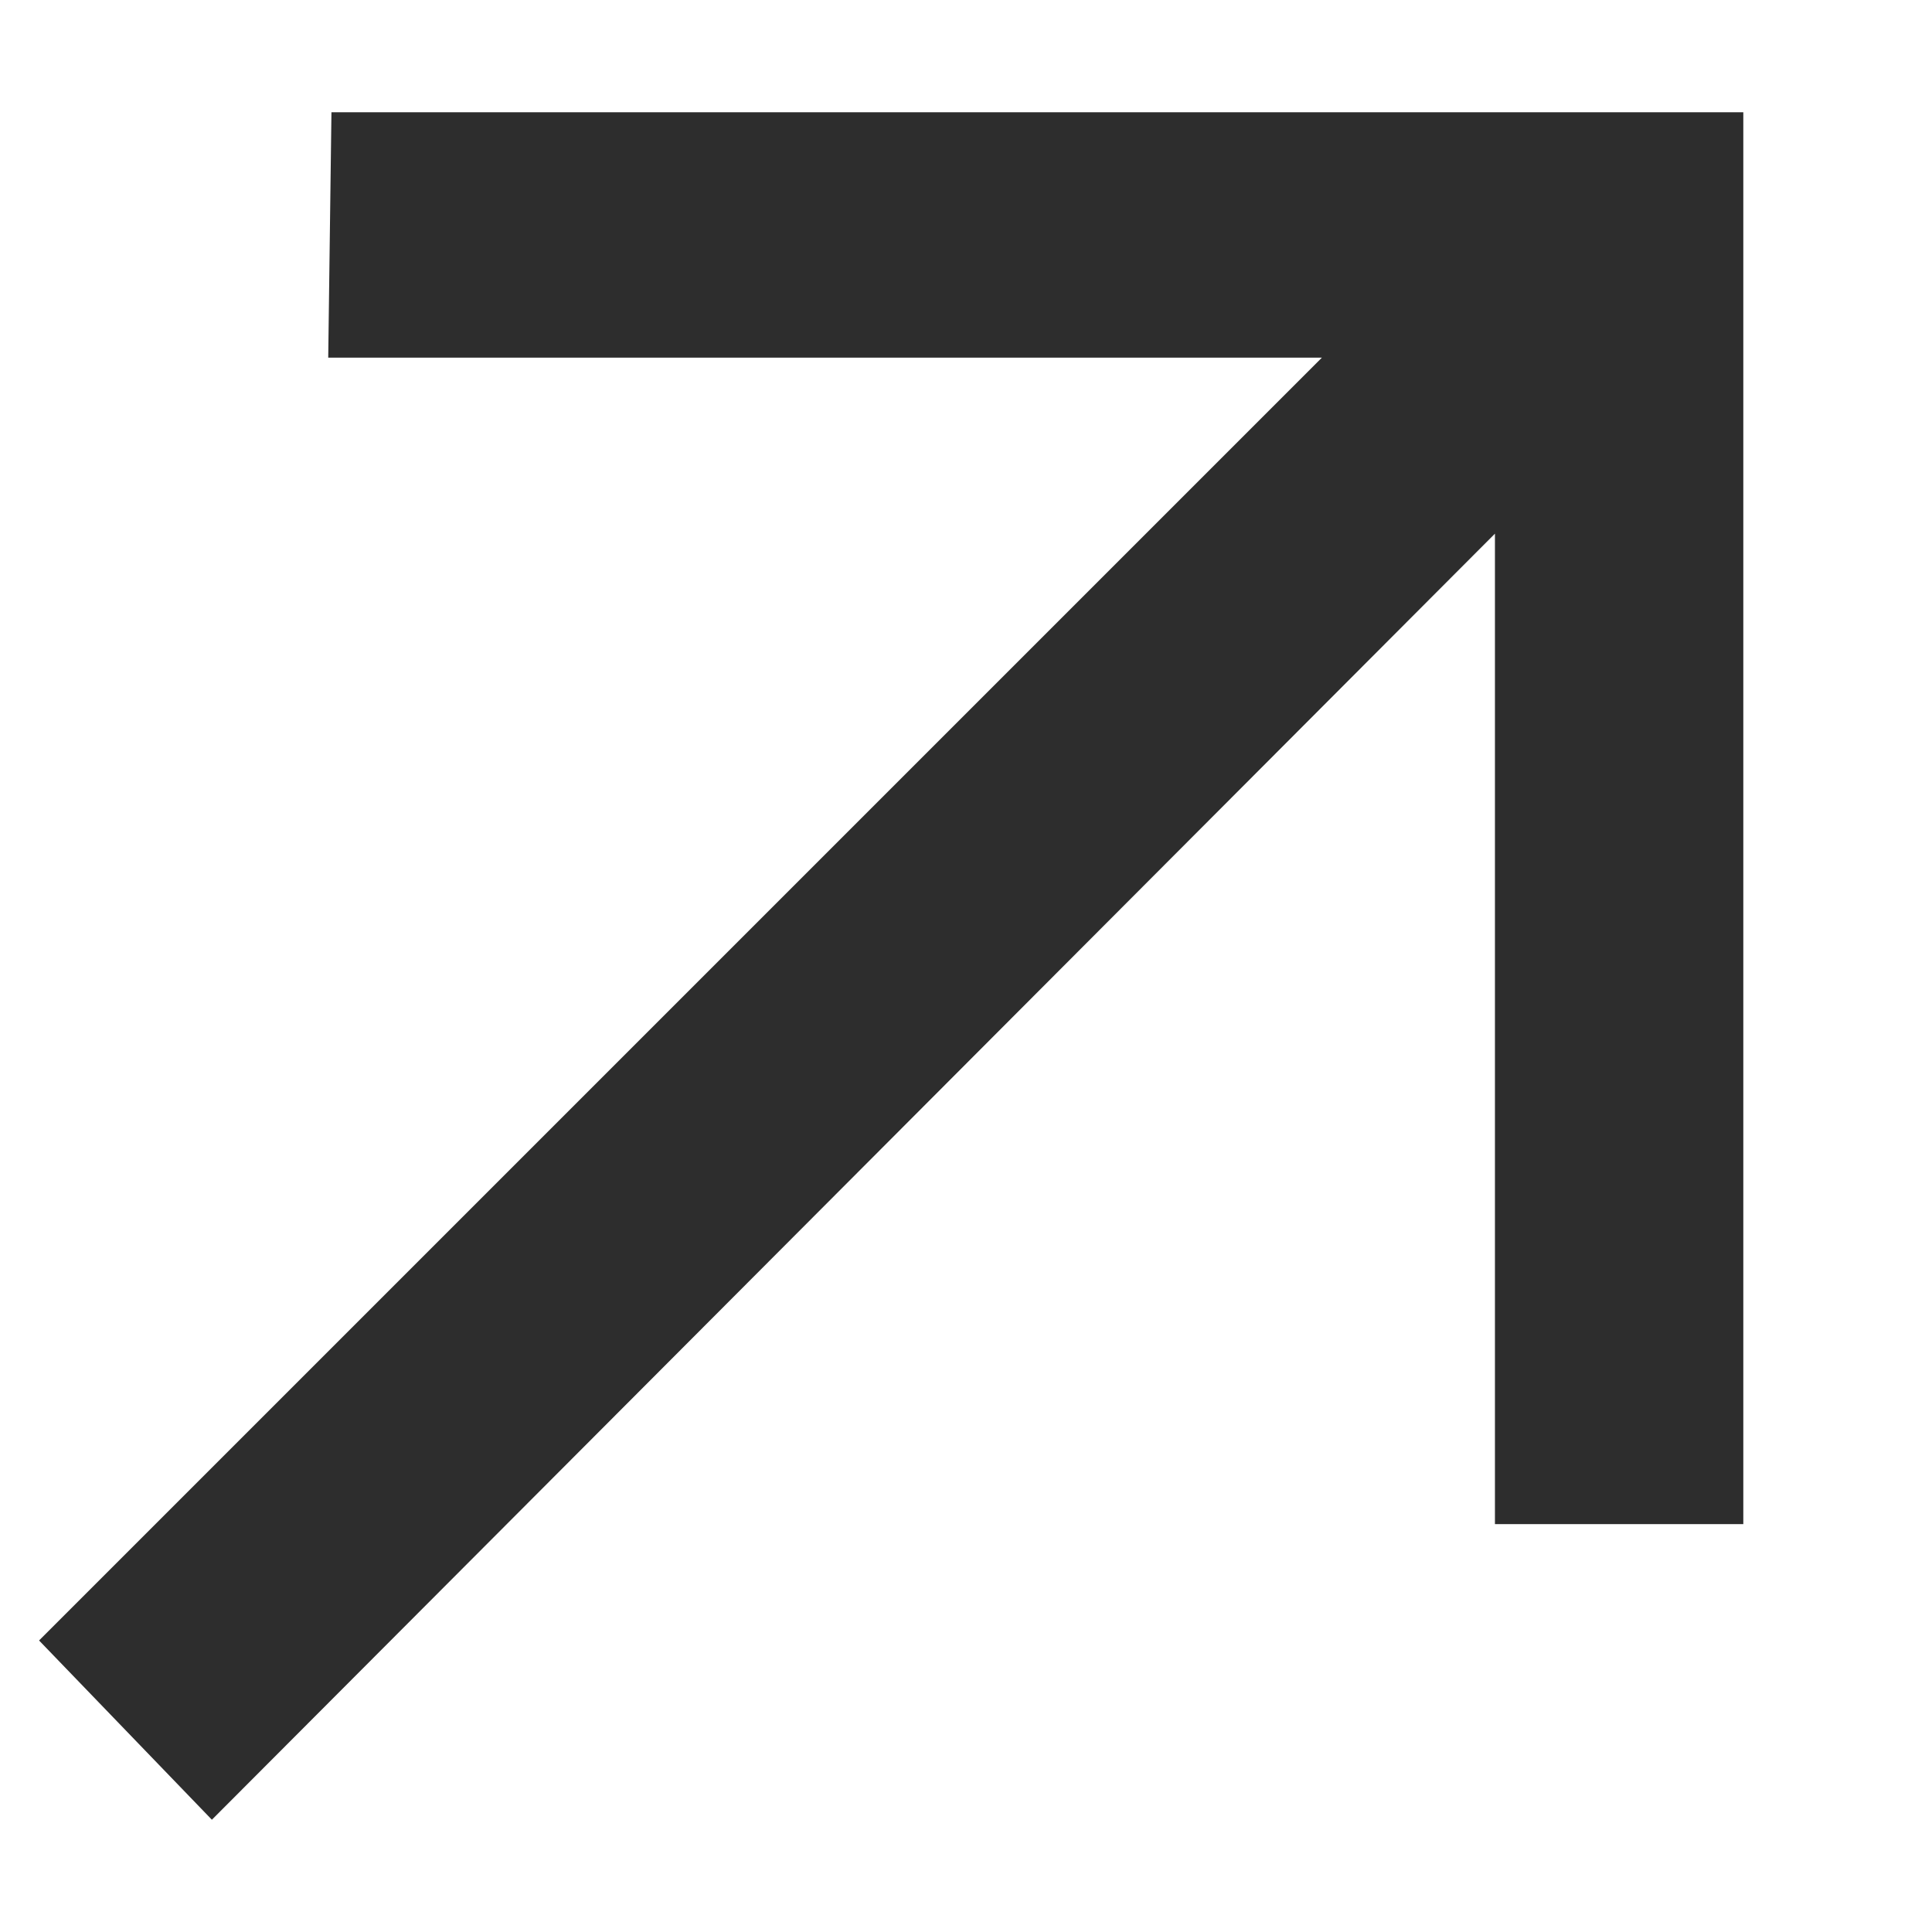
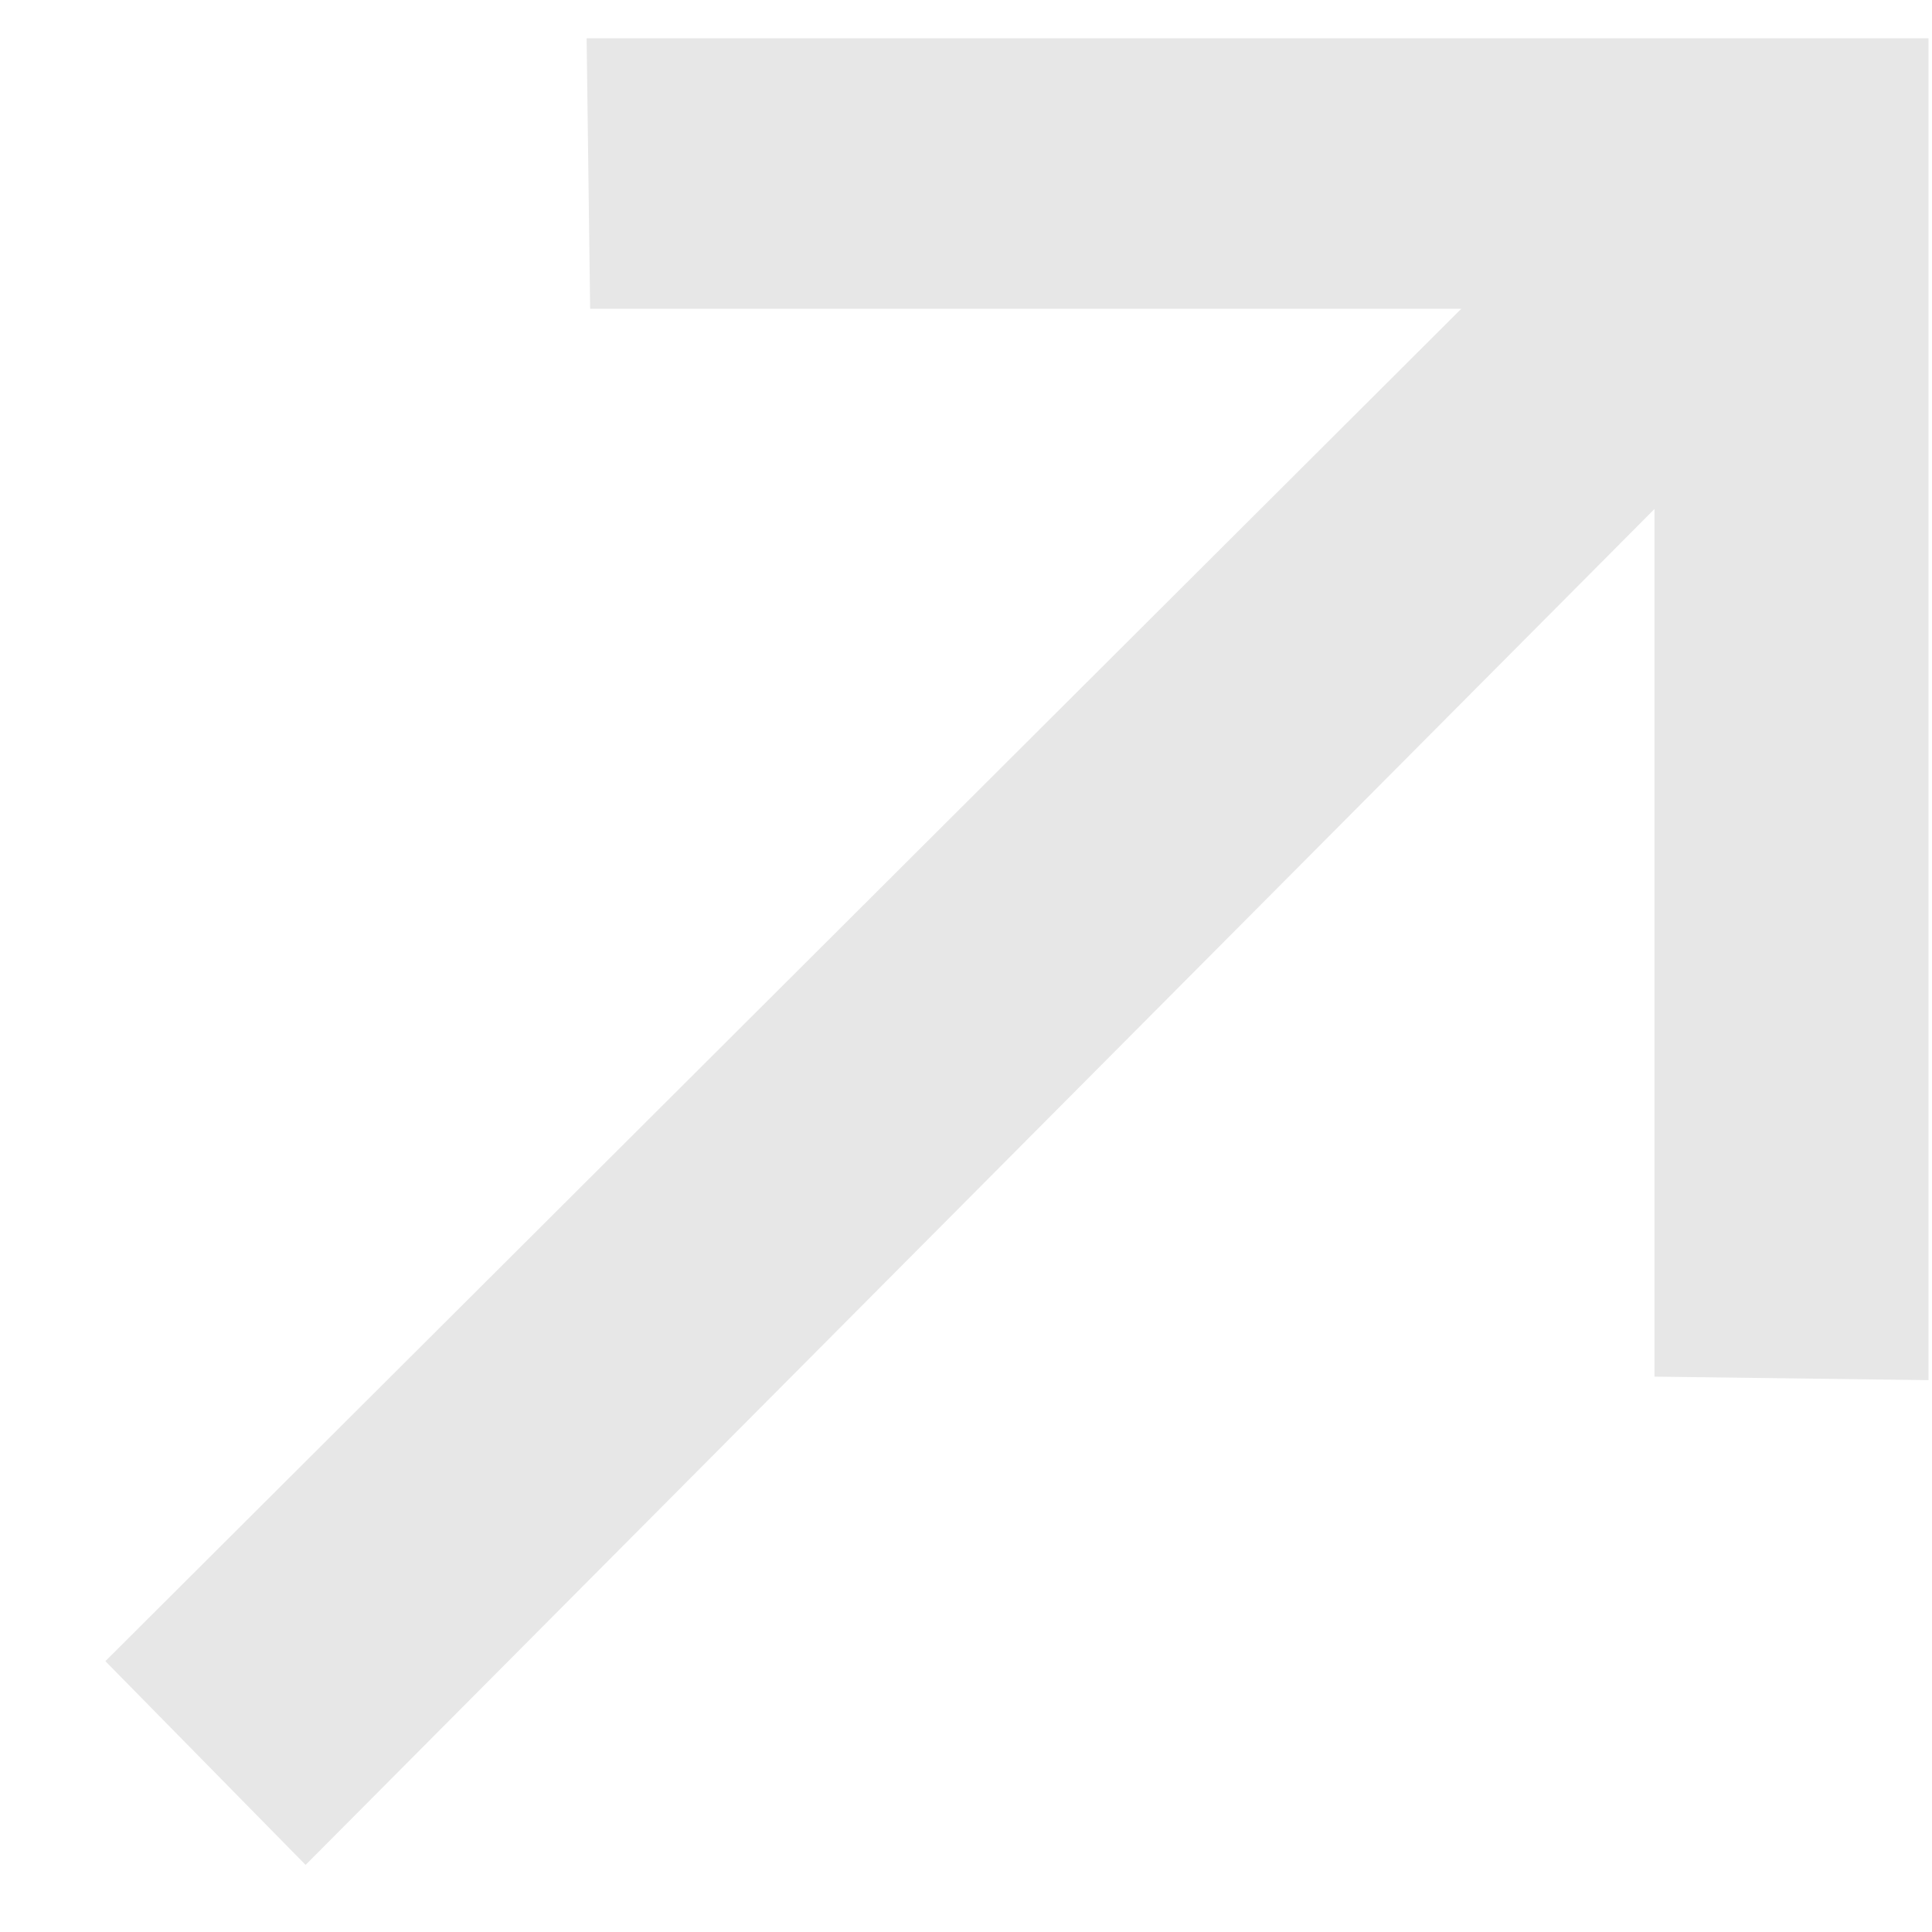
- <svg xmlns="http://www.w3.org/2000/svg" width="9" height="9" viewBox="0 0 9 9" fill="none">
-   <path d="M0.182 7.642L6.158 1.666H1.529L1.544 0.523H8.121V7.1H6.964V2.486L0.987 8.477L0.182 7.642Z" fill="#2D2D2D" />
+ <svg xmlns="http://www.w3.org/2000/svg" width="11" height="11" viewBox="0 0 11 11" fill="none">
+   <path d="M0.6 9.458L1.74 10.618L9.42 2.898V7.838L10.98 7.858V0.218H3.34L3.36 1.758H8.32L0.6 9.458Z" fill="#E7E7E7" />
</svg>
